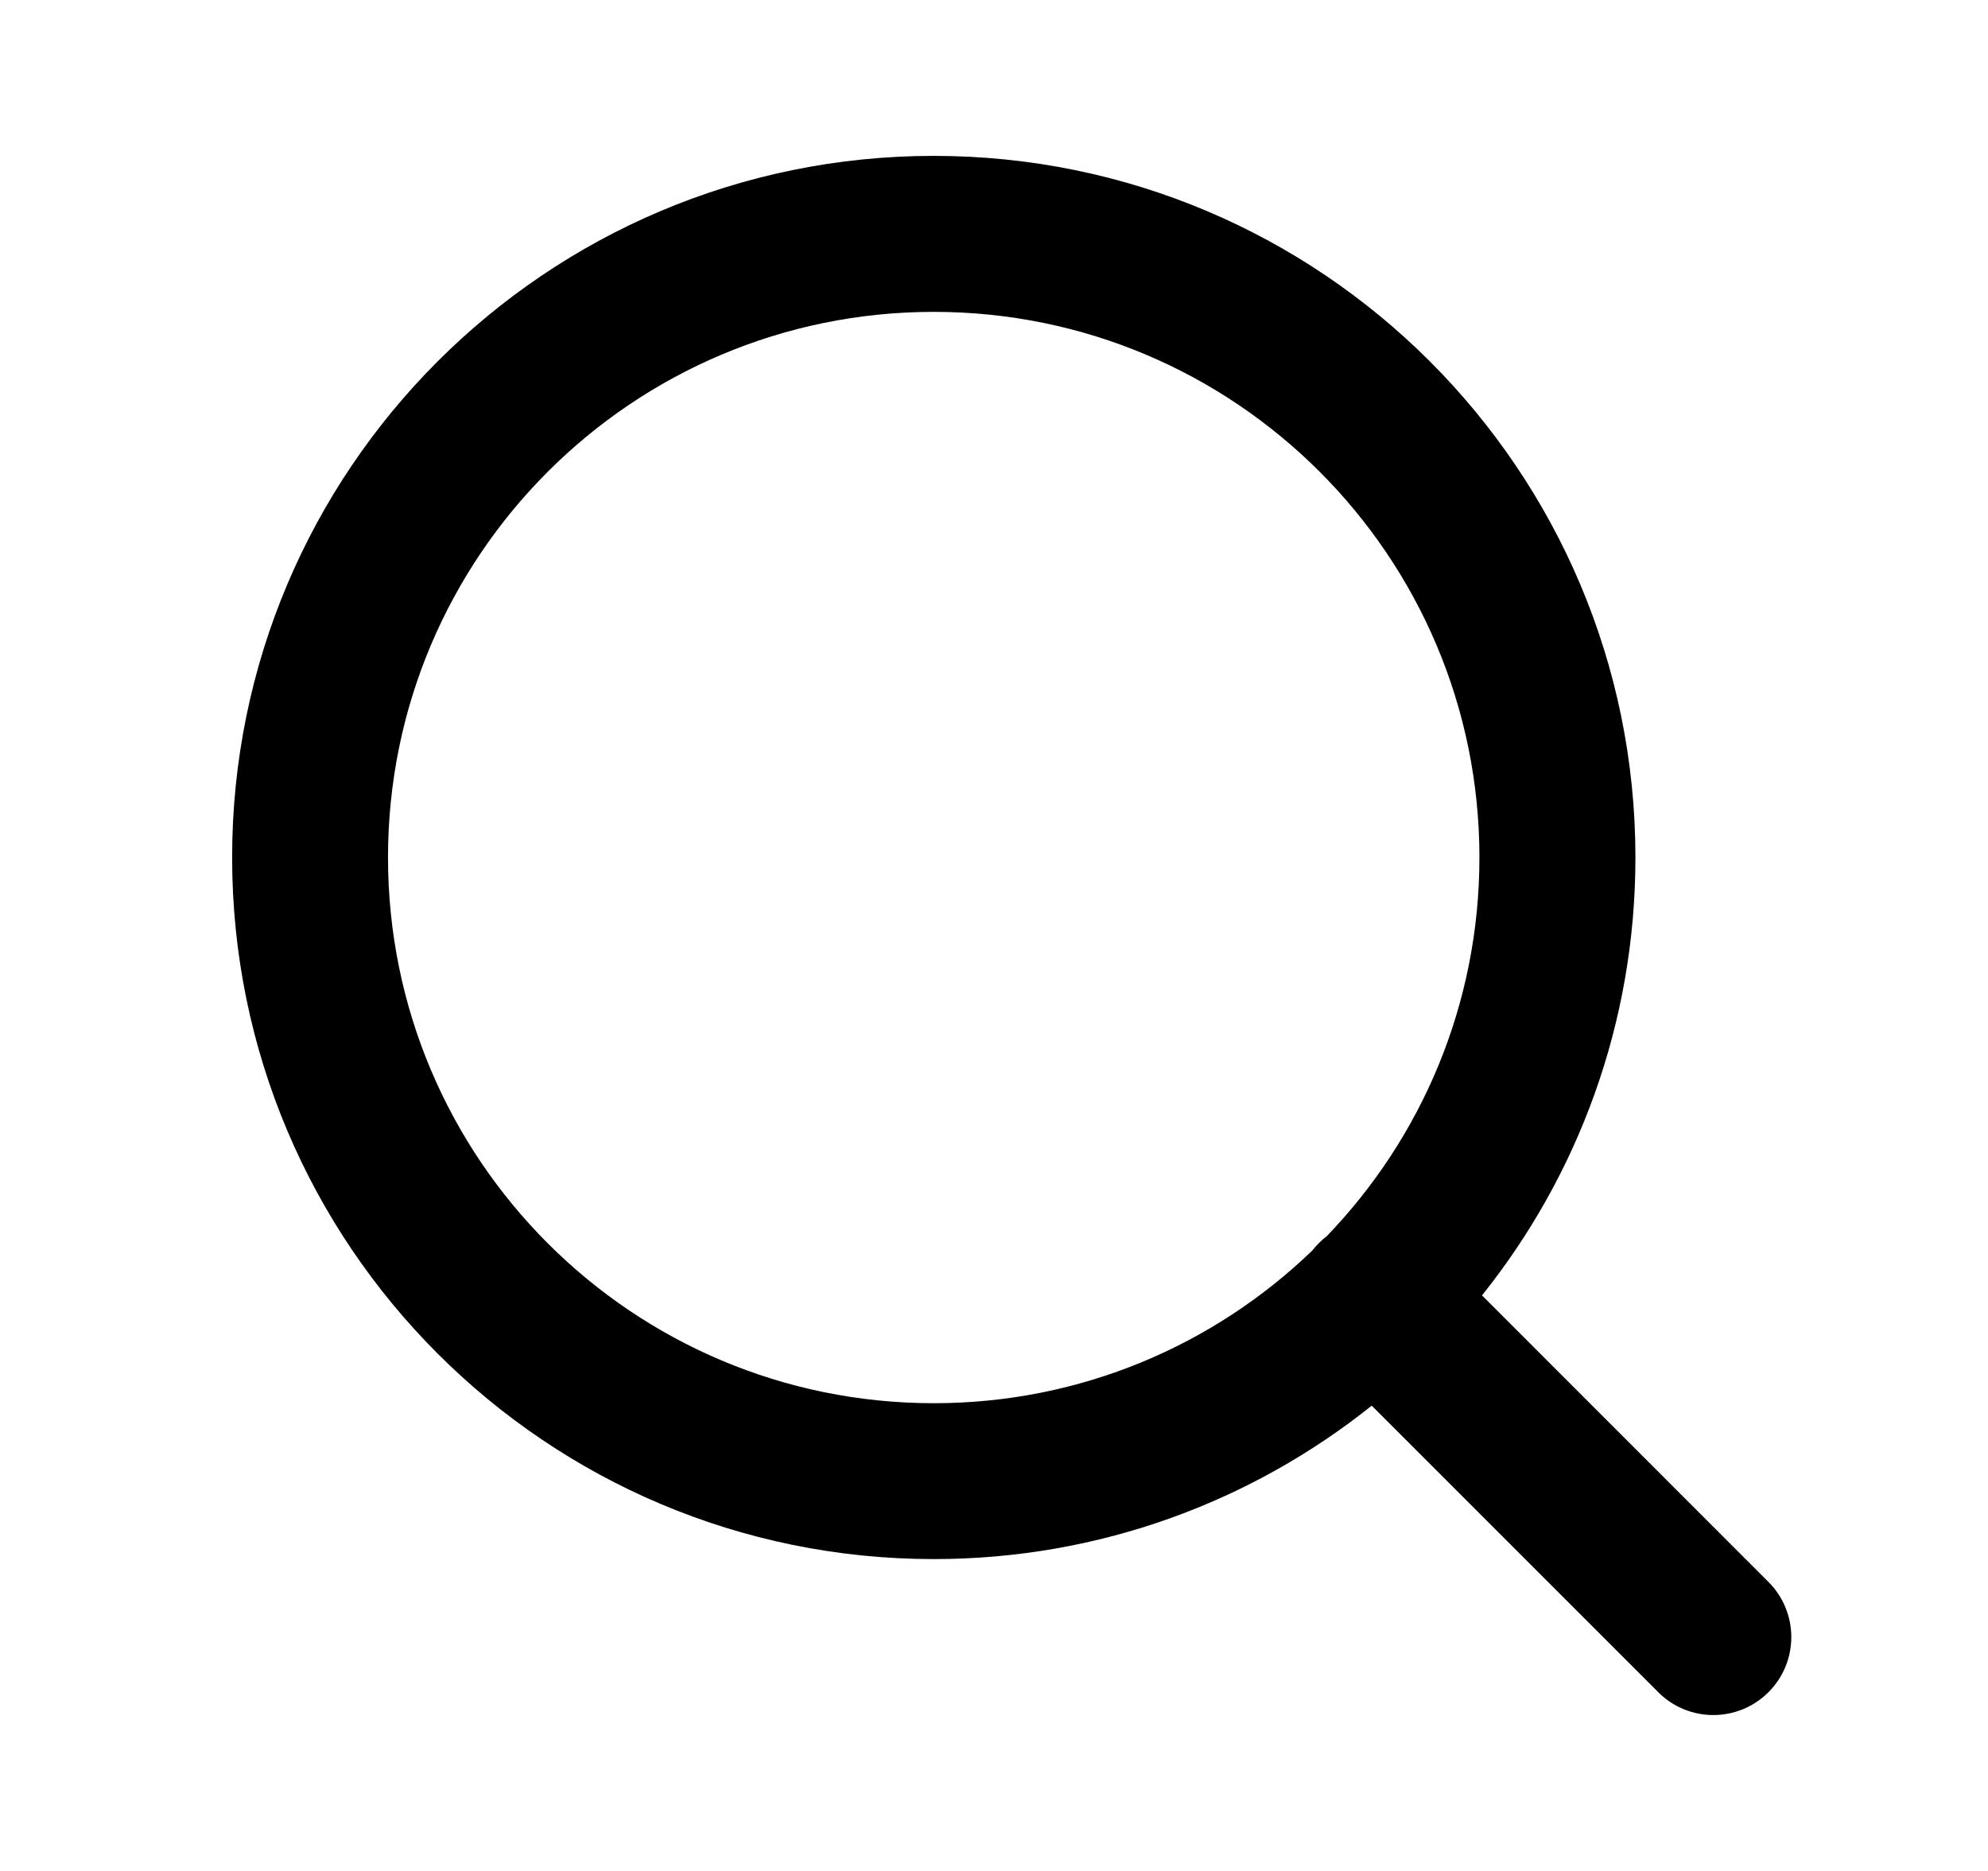
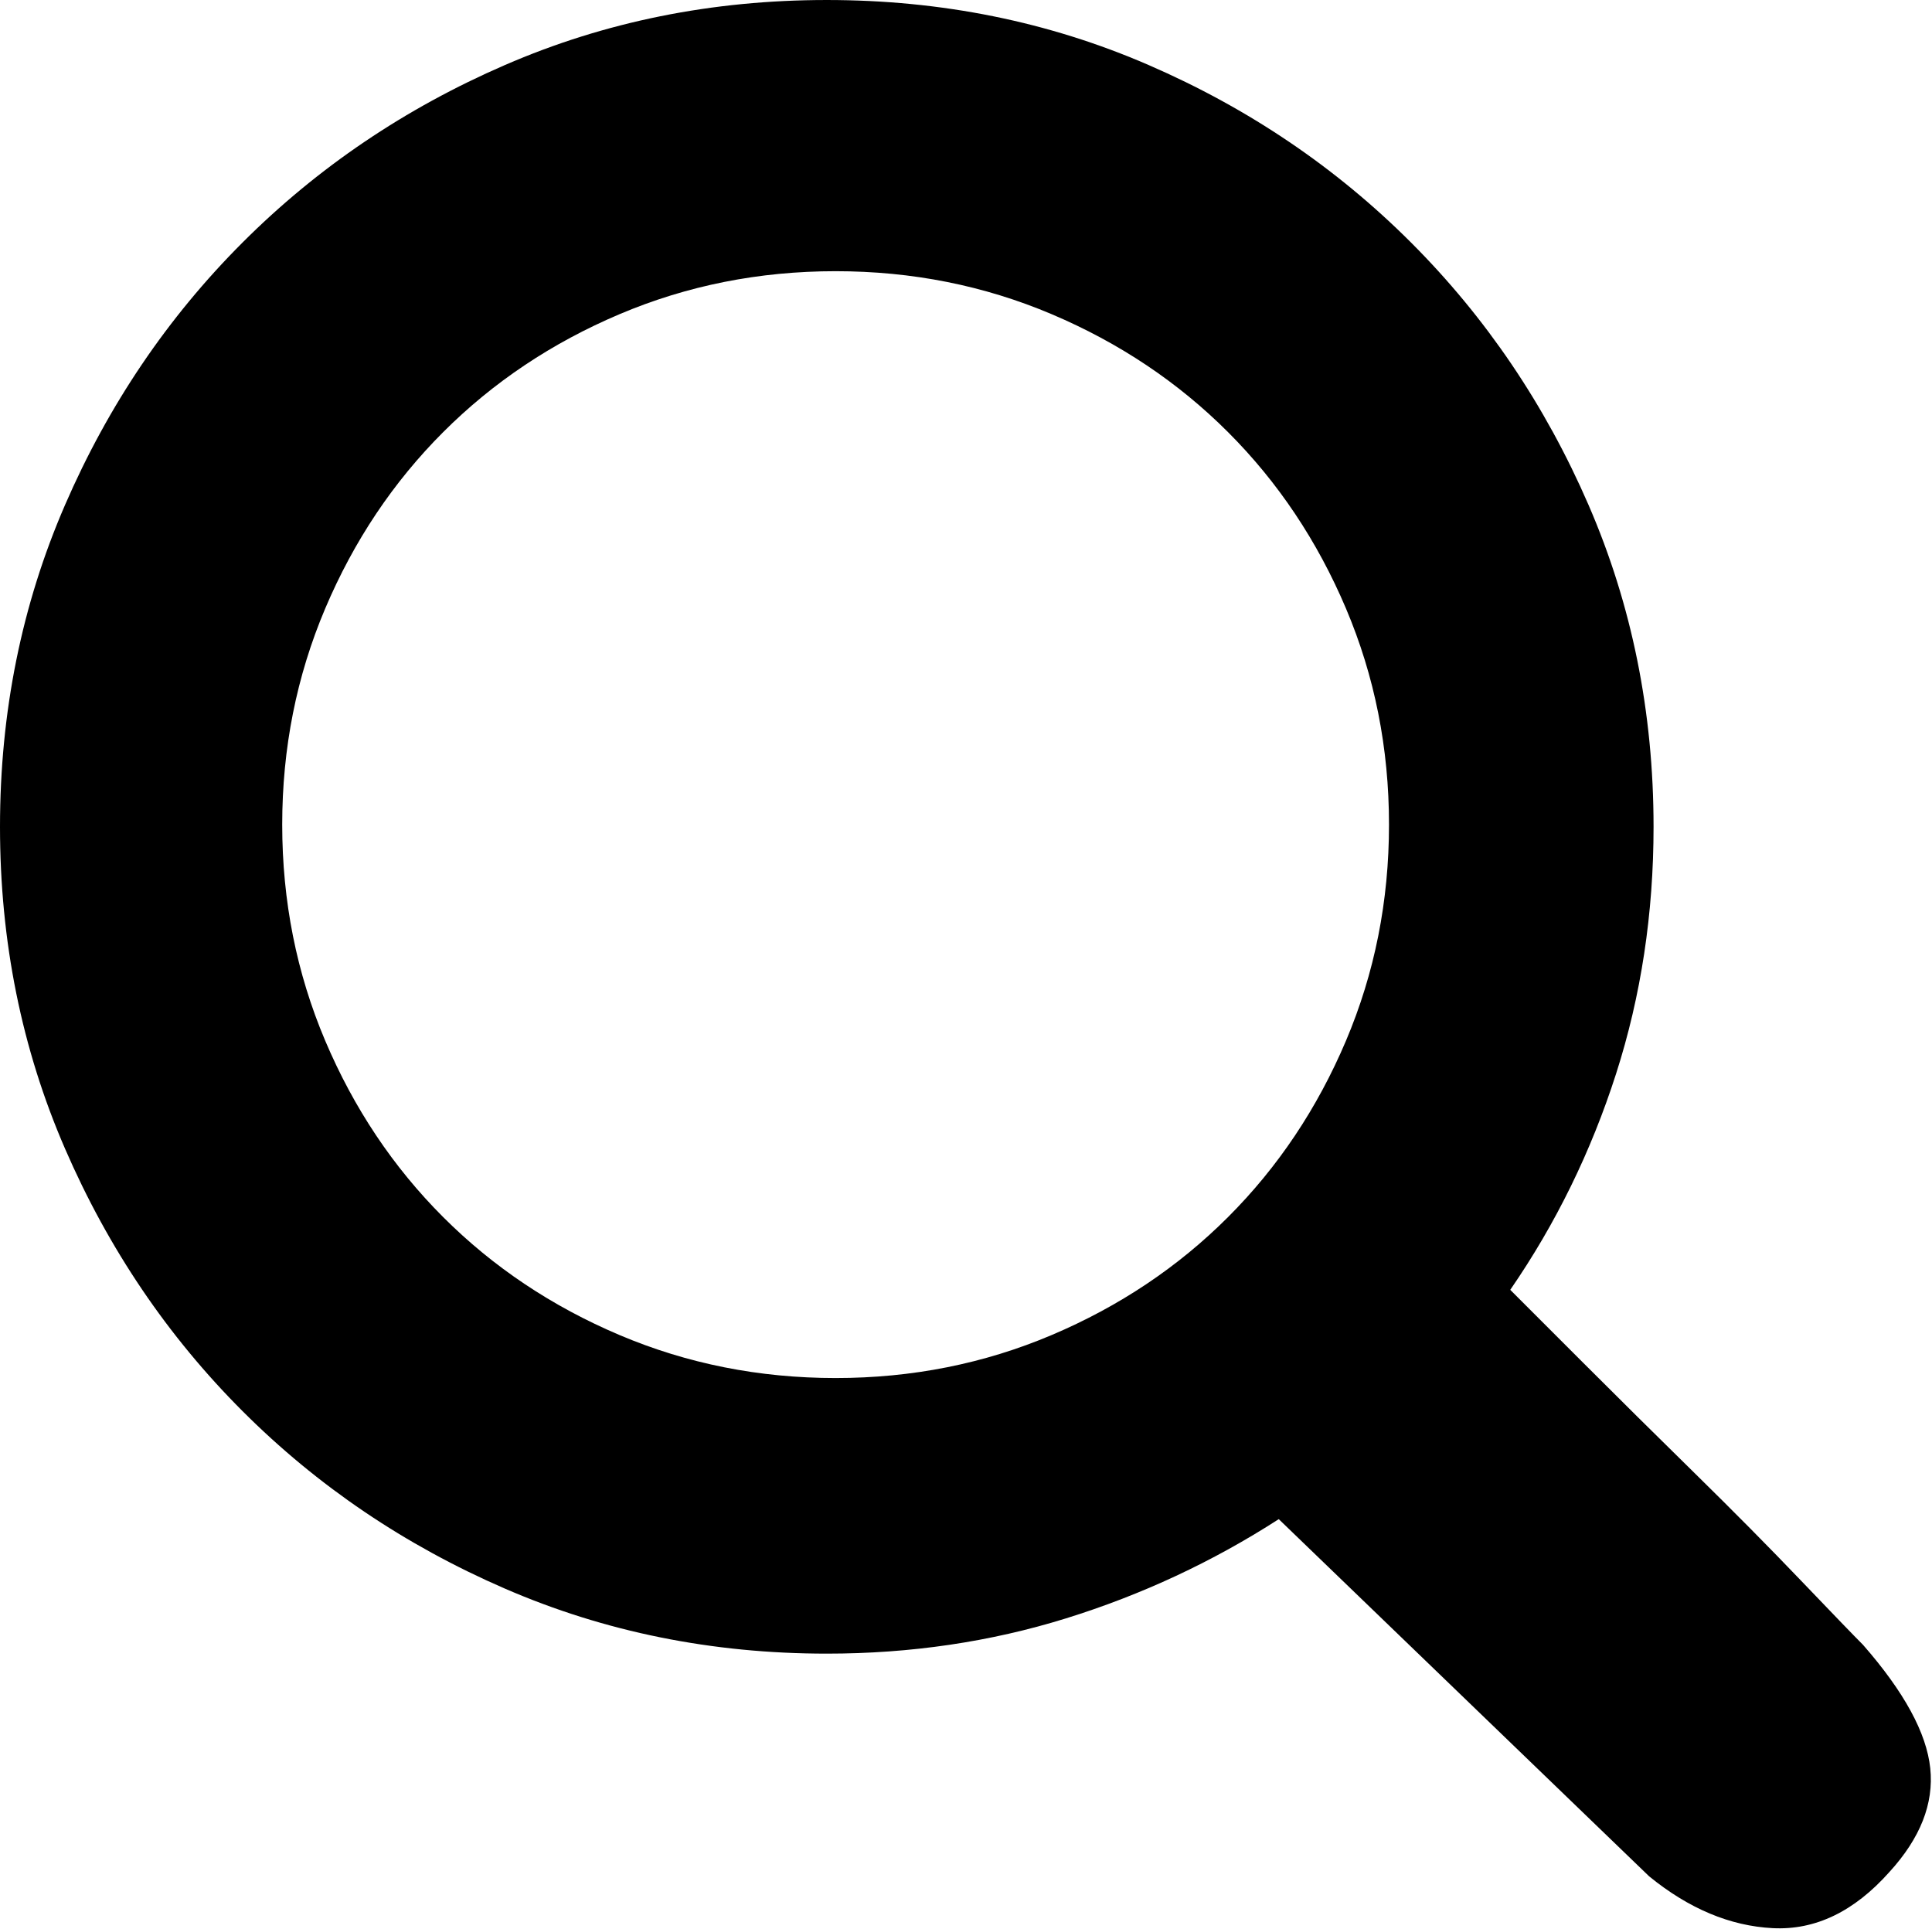
- <svg xmlns="http://www.w3.org/2000/svg" viewBox="0 0 17 16">
-   <path fill-rule="evenodd" clip-rule="evenodd" d="M7.985 2.667C5.407 2.667 3.318 4.756 3.318 7.333C3.318 9.911 5.407 12 7.985 12C9.242 12 10.383 11.503 11.222 10.694C11.24 10.671 11.259 10.649 11.28 10.629C11.301 10.608 11.323 10.588 11.346 10.571C12.154 9.732 12.651 8.591 12.651 7.333C12.651 4.756 10.562 2.667 7.985 2.667ZM12.673 11.078C13.494 10.052 13.985 8.75 13.985 7.333C13.985 4.02 11.298 1.333 7.985 1.333C4.671 1.333 1.985 4.02 1.985 7.333C1.985 10.647 4.671 13.333 7.985 13.333C9.401 13.333 10.703 12.842 11.73 12.021L14.18 14.471C14.44 14.732 14.862 14.732 15.123 14.471C15.383 14.211 15.383 13.789 15.123 13.529L12.673 11.078Z" />
+ <svg xmlns="http://www.w3.org/2000/svg" t="1694224177076" class="icon" viewBox="0 0 1026 1024" version="1.1" p-id="3984" width="64.125" height="64">
+   <path d="M989.365 873.455c21.858 24.973 33.76 46.831 35.714 65.567 1.948 18.73-5.271 37.076-21.662 55.026-18.736 21.076-39.416 31.031-62.056 29.859-22.634-1.172-44.491-10.345-65.567-27.513L679.093 806.716c-35.128 22.634-72.786 40.198-112.99 52.687-40.198 12.489-82.545 18.73-127.037 18.73-60.882 0-117.864-11.513-170.941-34.537-53.078-23.03-99.524-54.446-139.331-94.252-39.812-39.812-71.228-86.253-94.252-139.33C11.513 556.936 0 499.95 0 439.067c0-60.884 11.513-117.864 34.542-170.941 23.024-53.078 54.44-99.524 94.252-139.331 39.808-39.812 86.253-71.228 139.331-94.252 53.077-23.03 110.059-34.542 170.941-34.542 60.884 0 117.869 11.513 170.946 34.542 53.078 23.024 99.518 54.44 139.33 94.252 39.808 39.808 71.223 86.253 94.252 139.331 23.024 53.077 34.537 110.057 34.537 170.941 0 46.055-6.633 89.765-19.904 131.134s-32.003 79.62-56.198 114.742l38.64 38.64c18.73 18.73 38.44 38.25 59.124 58.544s39.612 39.416 56.784 57.372C973.755 857.449 984.68 868.771 989.365 873.455L989.365 873.455zM443.752 731.78c40.588 0 78.838-7.609 114.742-22.83 35.904-15.224 67.131-36.106 93.666-62.642 26.541-26.541 47.423-57.762 62.642-93.666 15.219-35.91 22.835-74.154 22.835-114.748 0-40.589-7.615-78.832-22.835-114.742-15.219-35.906-36.1-67.125-62.642-93.668-26.536-26.536-57.762-47.416-93.666-62.642-35.904-15.219-74.154-22.828-114.742-22.828-40.589 0-78.839 7.609-114.744 22.828-35.904 15.226-67.129 36.106-93.666 62.642-26.541 26.543-47.423 57.762-62.642 93.668-15.219 35.91-22.83 74.153-22.83 114.742 0 40.594 7.611 78.838 22.83 114.748 15.219 35.904 36.1 67.125 62.642 93.666 26.537 26.536 57.762 47.417 93.666 62.642C364.912 724.171 403.162 731.78 443.752 731.78L443.752 731.78zM443.752 731.78" p-id="3985" />
</svg>
